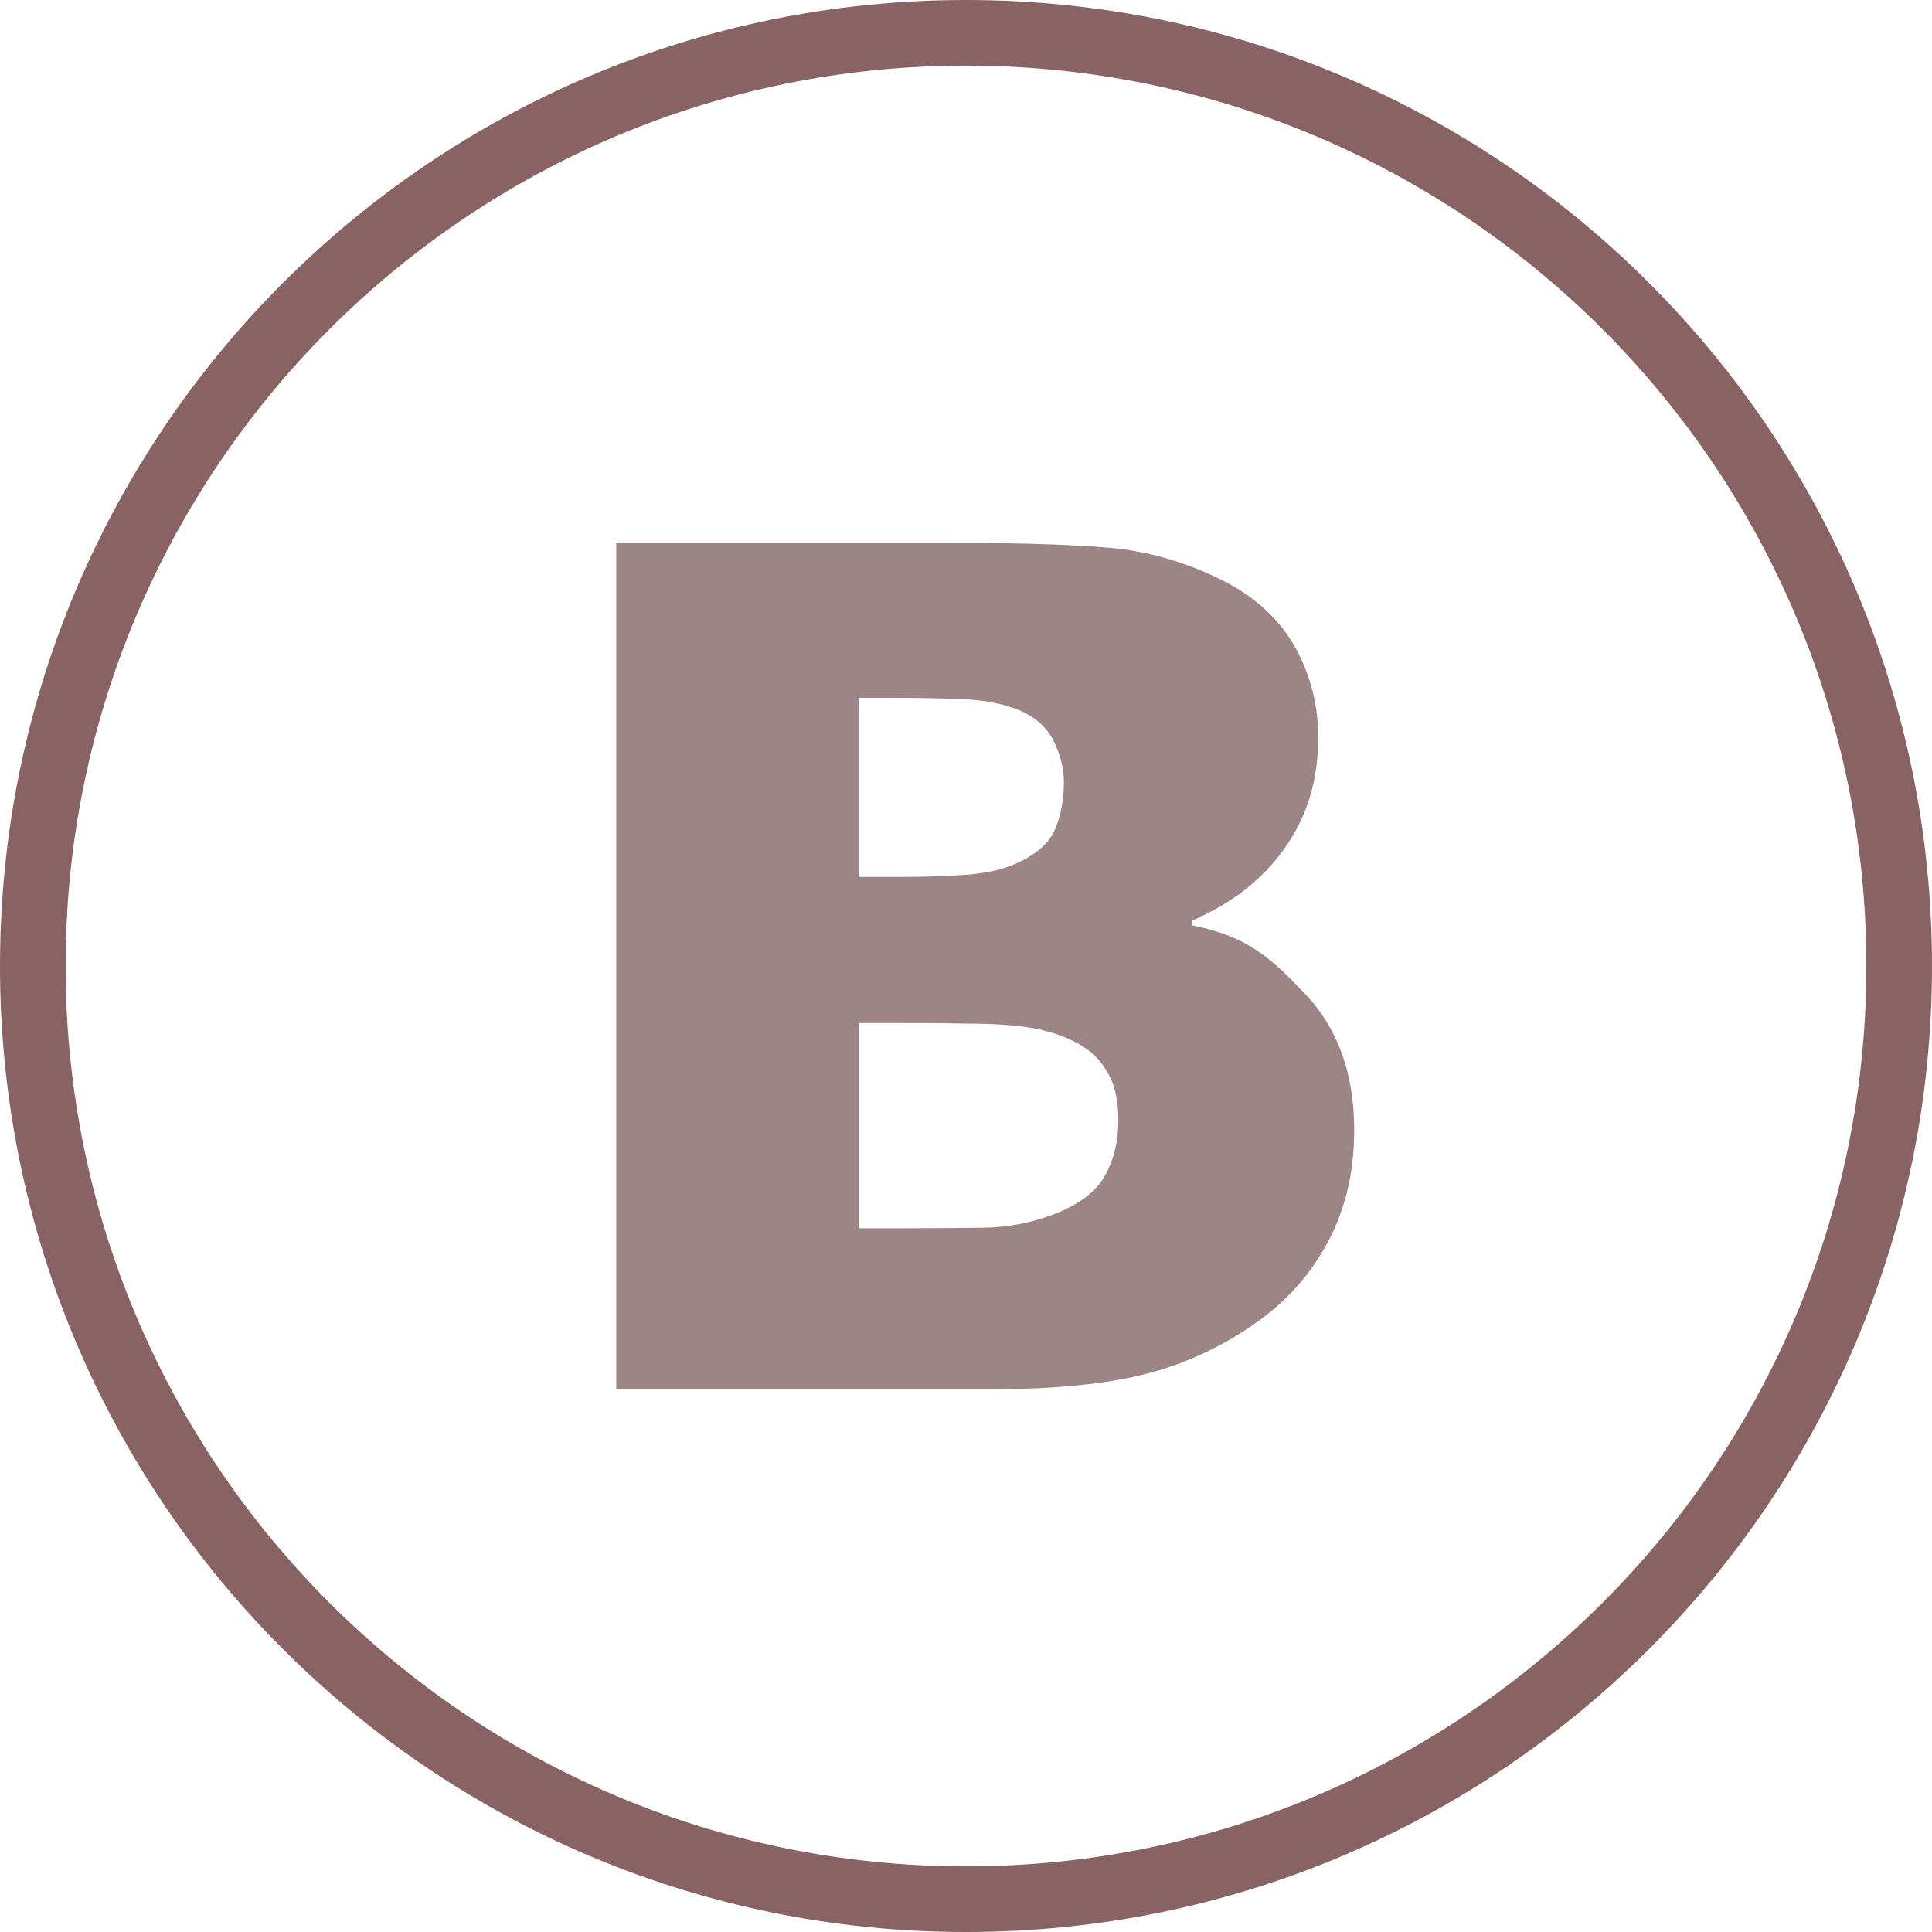
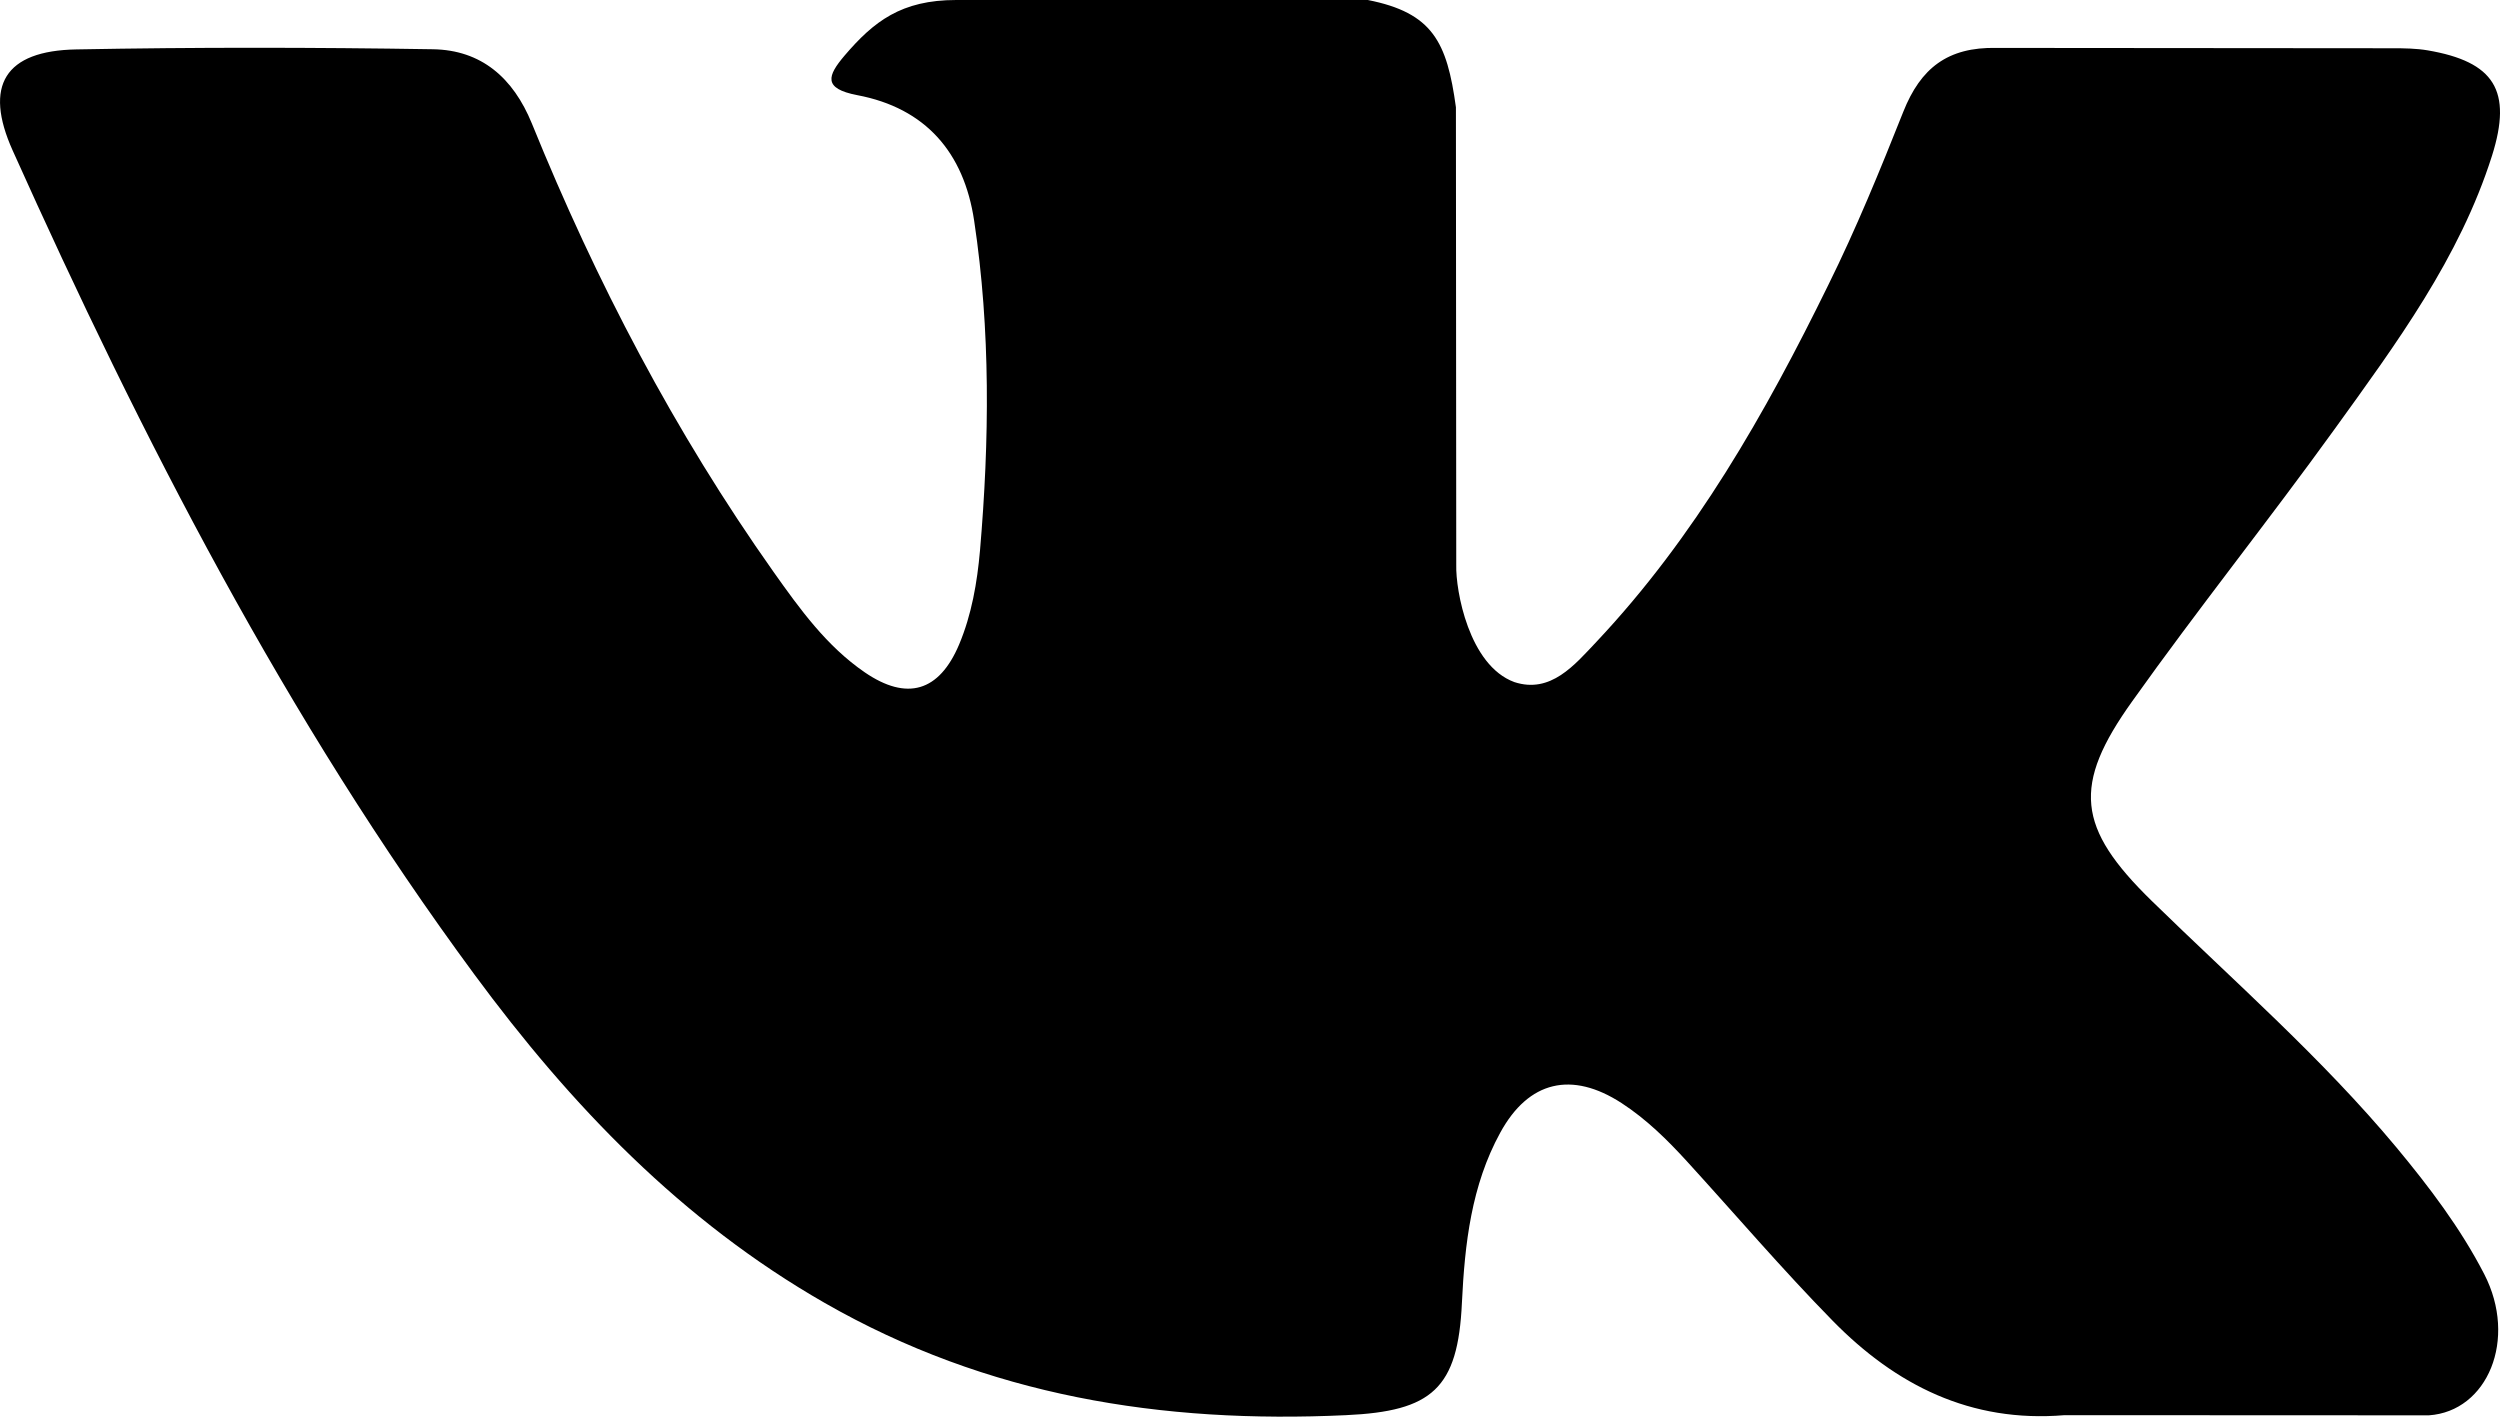
- <svg xmlns="http://www.w3.org/2000/svg" width="30px" height="30px" viewBox="0 0 30 30" version="1.1">
+ <svg xmlns="http://www.w3.org/2000/svg" width="30px" height="17px" viewBox="0 0 30 17" version="1.1">
  <defs />
  <g id="Page-1" stroke="none" stroke-width="1" fill="none" fill-rule="evenodd">
-     <g id="Group" fill-rule="nonzero">
-       <path d="M28.981,15 C28.981,7.279 22.721,1.019 15,1.019 C7.278,1.019 1.019,7.279 1.019,15 C1.019,22.721 7.278,28.981 15,28.981 C22.721,28.981 28.981,22.721 28.981,15 Z M30,15 C30,23.284 23.284,30 15,30 C6.715,30 0,23.284 0,15 C0,6.716 6.715,0 15,0 C23.284,0 30,6.716 30,15 Z" id="Shape" fill="#896363" />
-       <path d="M17.163,18.247 C17.028,18.491 16.781,18.685 16.42,18.834 C16.052,18.983 15.658,19.061 15.261,19.064 C14.841,19.069 14.558,19.073 13.587,19.073 L13.335,19.073 L13.335,15.886 L14.091,15.886 C14.606,15.886 14.688,15.89 15.161,15.896 C15.636,15.901 16.008,15.943 16.278,16.019 C16.671,16.129 16.953,16.301 17.117,16.528 C17.28,16.755 17.365,16.988 17.365,17.403 C17.365,17.723 17.297,18.003 17.163,18.247 L17.163,18.247 Z M13.335,10.835 L13.658,10.835 C14.336,10.835 14.448,10.841 14.823,10.851 C15.198,10.86 15.513,10.911 15.765,11.004 C16.045,11.109 16.241,11.273 16.352,11.489 C16.464,11.709 16.52,11.926 16.52,12.144 C16.52,12.426 16.472,12.674 16.377,12.89 C16.282,13.105 16.075,13.278 15.765,13.415 C15.541,13.515 15.24,13.575 14.856,13.593 C14.473,13.609 14.42,13.617 13.876,13.617 L13.336,13.617 L13.336,10.835 L13.335,10.835 Z M20.261,15.428 C19.747,14.891 19.384,14.538 18.505,14.368 L18.505,14.298 C19.13,14.028 19.615,13.649 19.955,13.161 C20.295,12.676 20.468,12.116 20.468,11.481 C20.477,10.969 20.348,10.464 20.094,10.019 C19.846,9.594 19.468,9.252 18.957,8.999 C18.489,8.766 17.986,8.608 17.468,8.533 C16.968,8.463 15.848,8.428 14.768,8.428 L9.569,8.428 L9.569,21.572 L15.415,21.572 C16.385,21.572 17.19,21.491 17.822,21.326 C18.45,21.162 19.04,20.88 19.563,20.496 C20.018,20.166 20.377,19.752 20.638,19.249 C20.898,18.749 21.028,18.183 21.028,17.547 C21.028,16.67 20.773,15.964 20.261,15.428 L20.261,15.428 Z" id="Shape" fill="#9D8585" />
-     </g>
+     <path d="M25.819,10.809 C26.815,11.782 27.865,12.698 28.757,13.769 C29.152,14.245 29.525,14.736 29.81,15.288 C30.215,16.073 29.849,16.937 29.146,16.984 L24.775,16.982 C23.648,17.076 22.749,16.621 21.993,15.85 C21.387,15.232 20.827,14.576 20.245,13.938 C20.007,13.677 19.757,13.431 19.459,13.237 C18.862,12.85 18.344,12.968 18.003,13.592 C17.656,14.225 17.577,14.927 17.543,15.633 C17.496,16.664 17.185,16.935 16.152,16.982 C13.942,17.086 11.846,16.752 9.898,15.636 C8.18,14.652 6.849,13.263 5.69,11.69 C3.433,8.629 1.705,5.264 0.152,1.806 C-0.198,1.027 0.058,0.608 0.916,0.593 C2.342,0.566 3.768,0.568 5.195,0.591 C5.775,0.6 6.158,0.933 6.382,1.481 C7.153,3.38 8.097,5.187 9.282,6.862 C9.598,7.308 9.919,7.754 10.377,8.068 C10.884,8.415 11.27,8.3 11.509,7.735 C11.66,7.376 11.726,6.99 11.76,6.606 C11.873,5.285 11.888,3.967 11.69,2.65 C11.568,1.829 11.106,1.297 10.288,1.142 C9.87,1.062 9.932,0.907 10.134,0.668 C10.486,0.256 10.816,0 11.475,0 L16.414,0 C17.192,0.154 17.364,0.503 17.471,1.287 L17.475,6.781 C17.467,7.084 17.626,7.984 18.172,8.185 C18.609,8.328 18.896,7.978 19.158,7.701 C20.341,6.444 21.185,4.959 21.939,3.421 C22.274,2.744 22.561,2.042 22.84,1.34 C23.047,0.819 23.371,0.563 23.957,0.575 L28.711,0.579 C28.852,0.579 28.994,0.581 29.131,0.604 C29.932,0.741 30.151,1.086 29.904,1.869 C29.514,3.098 28.756,4.122 28.014,5.151 C27.221,6.25 26.373,7.31 25.587,8.415 C24.865,9.424 24.922,9.933 25.819,10.809 Z" id="Shape" fill="#000000" fill-rule="nonzero" />
  </g>
</svg>
